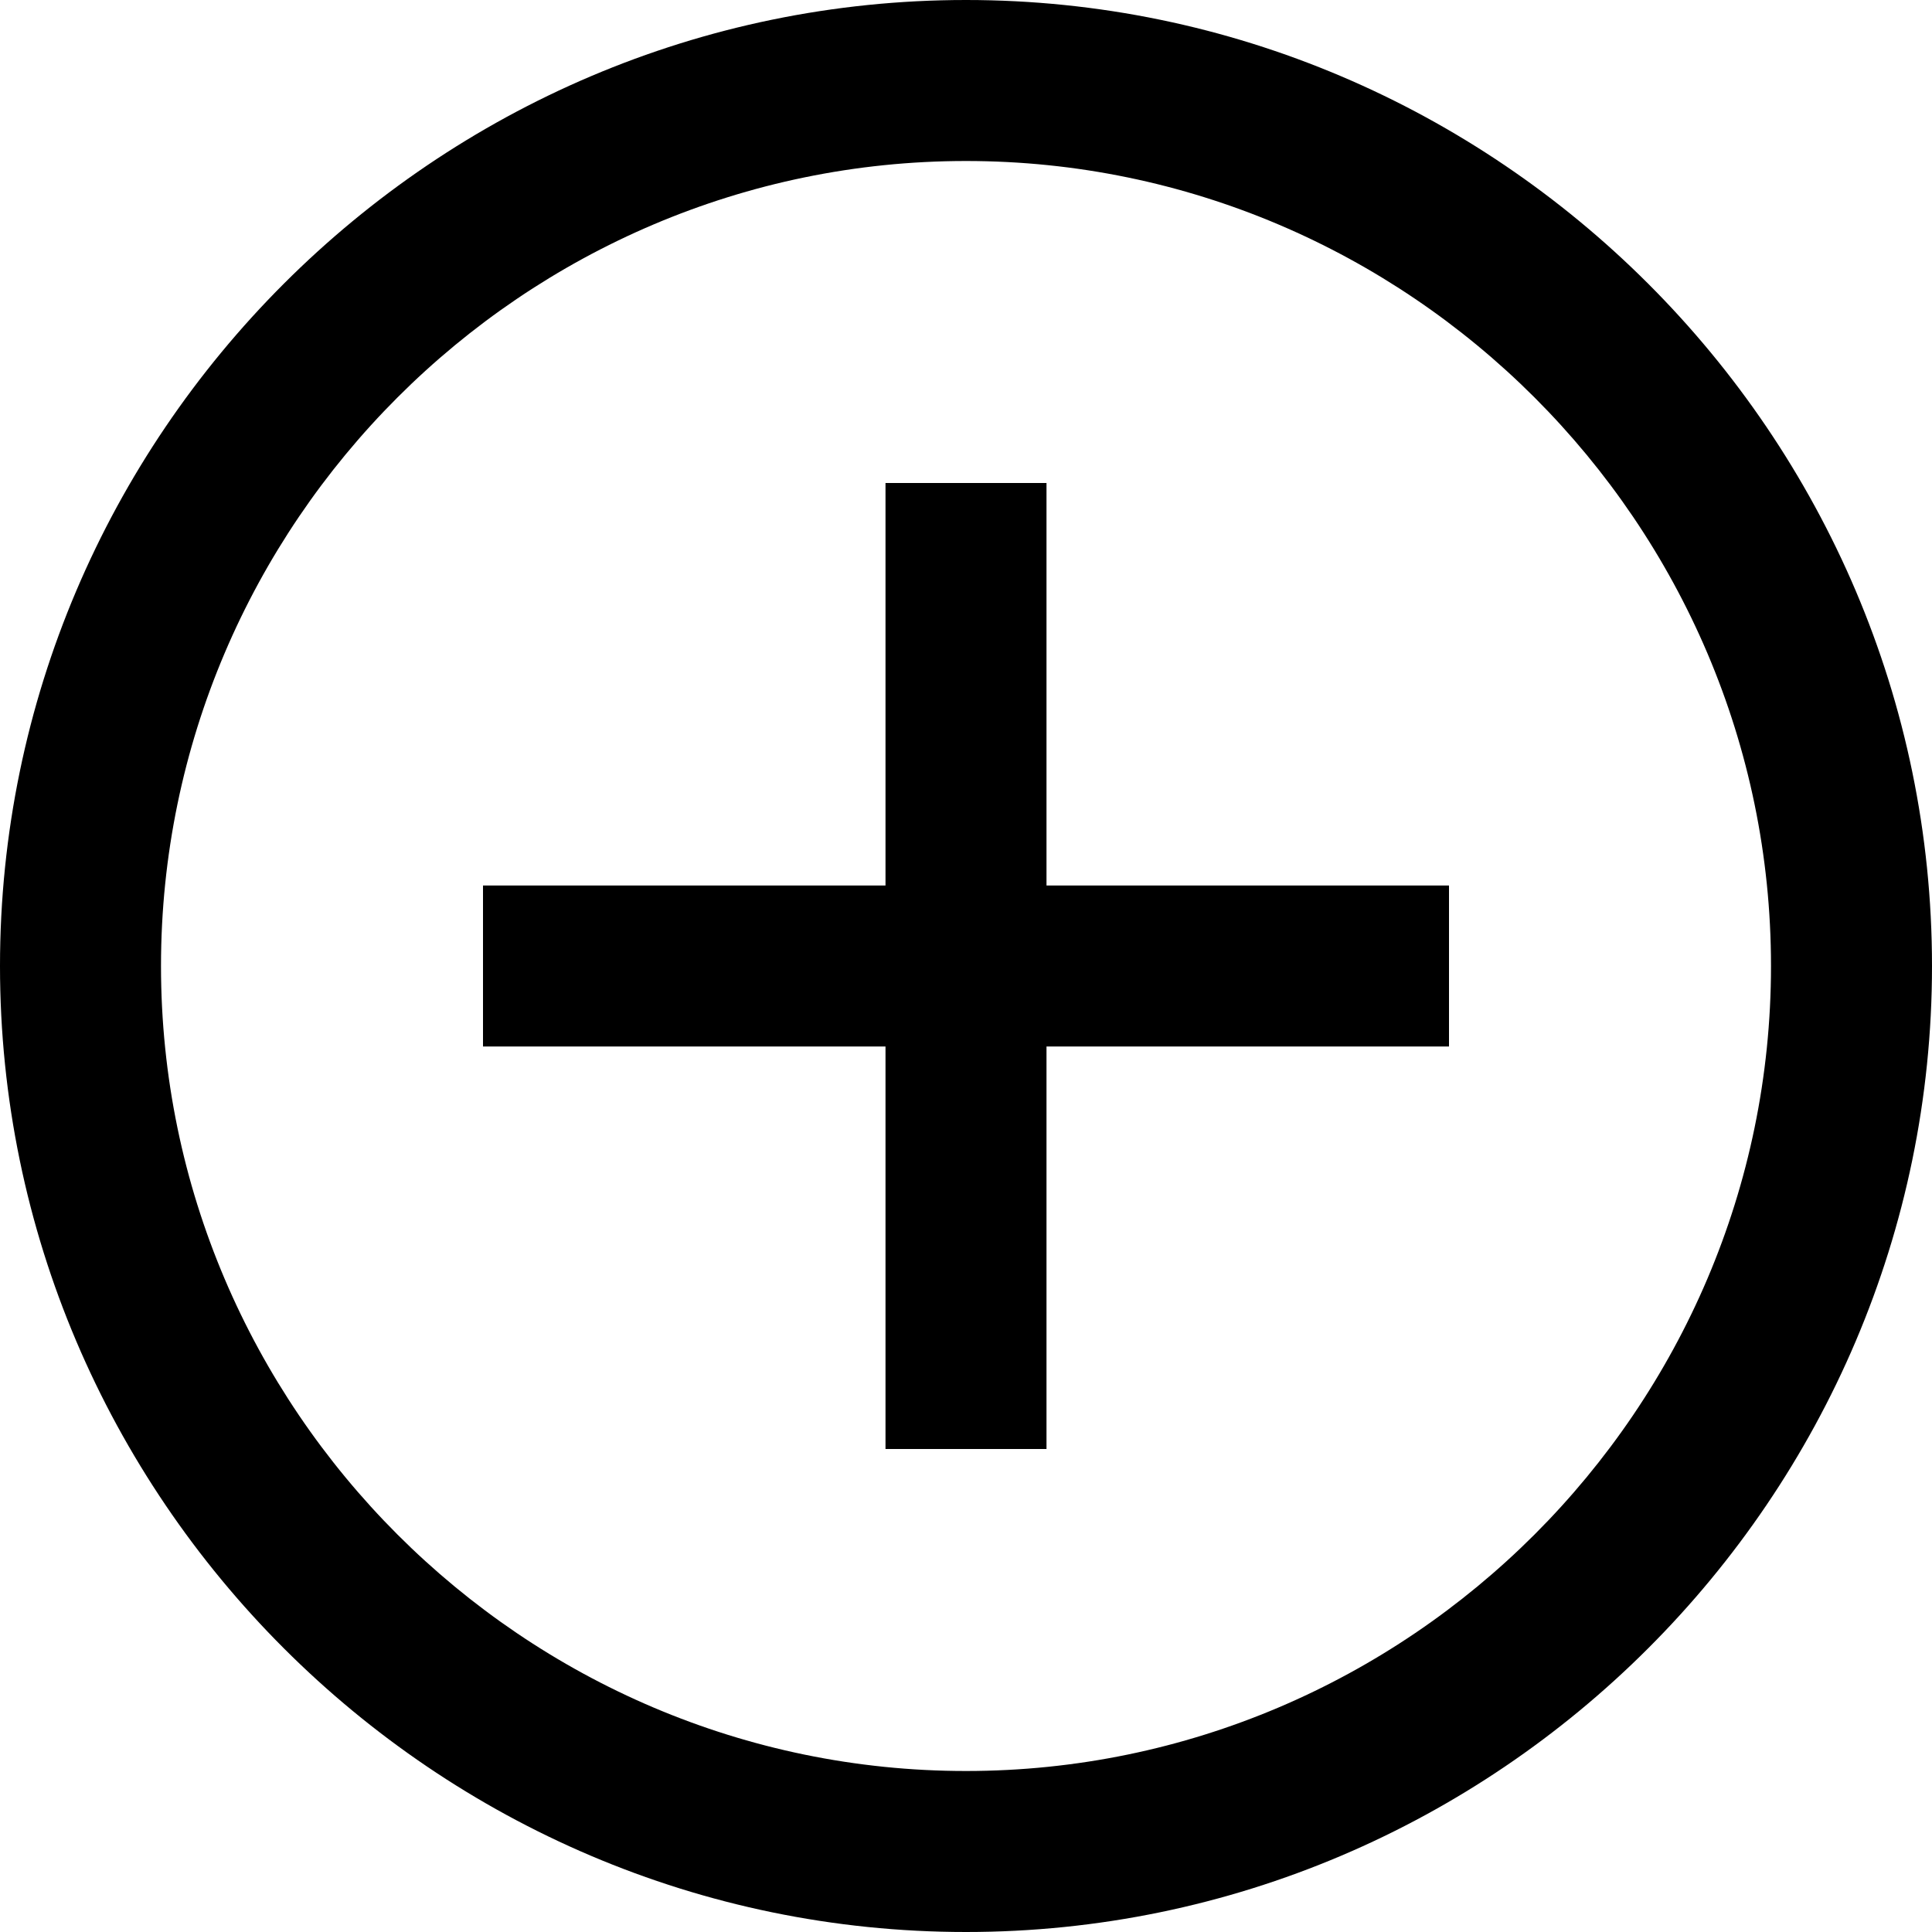
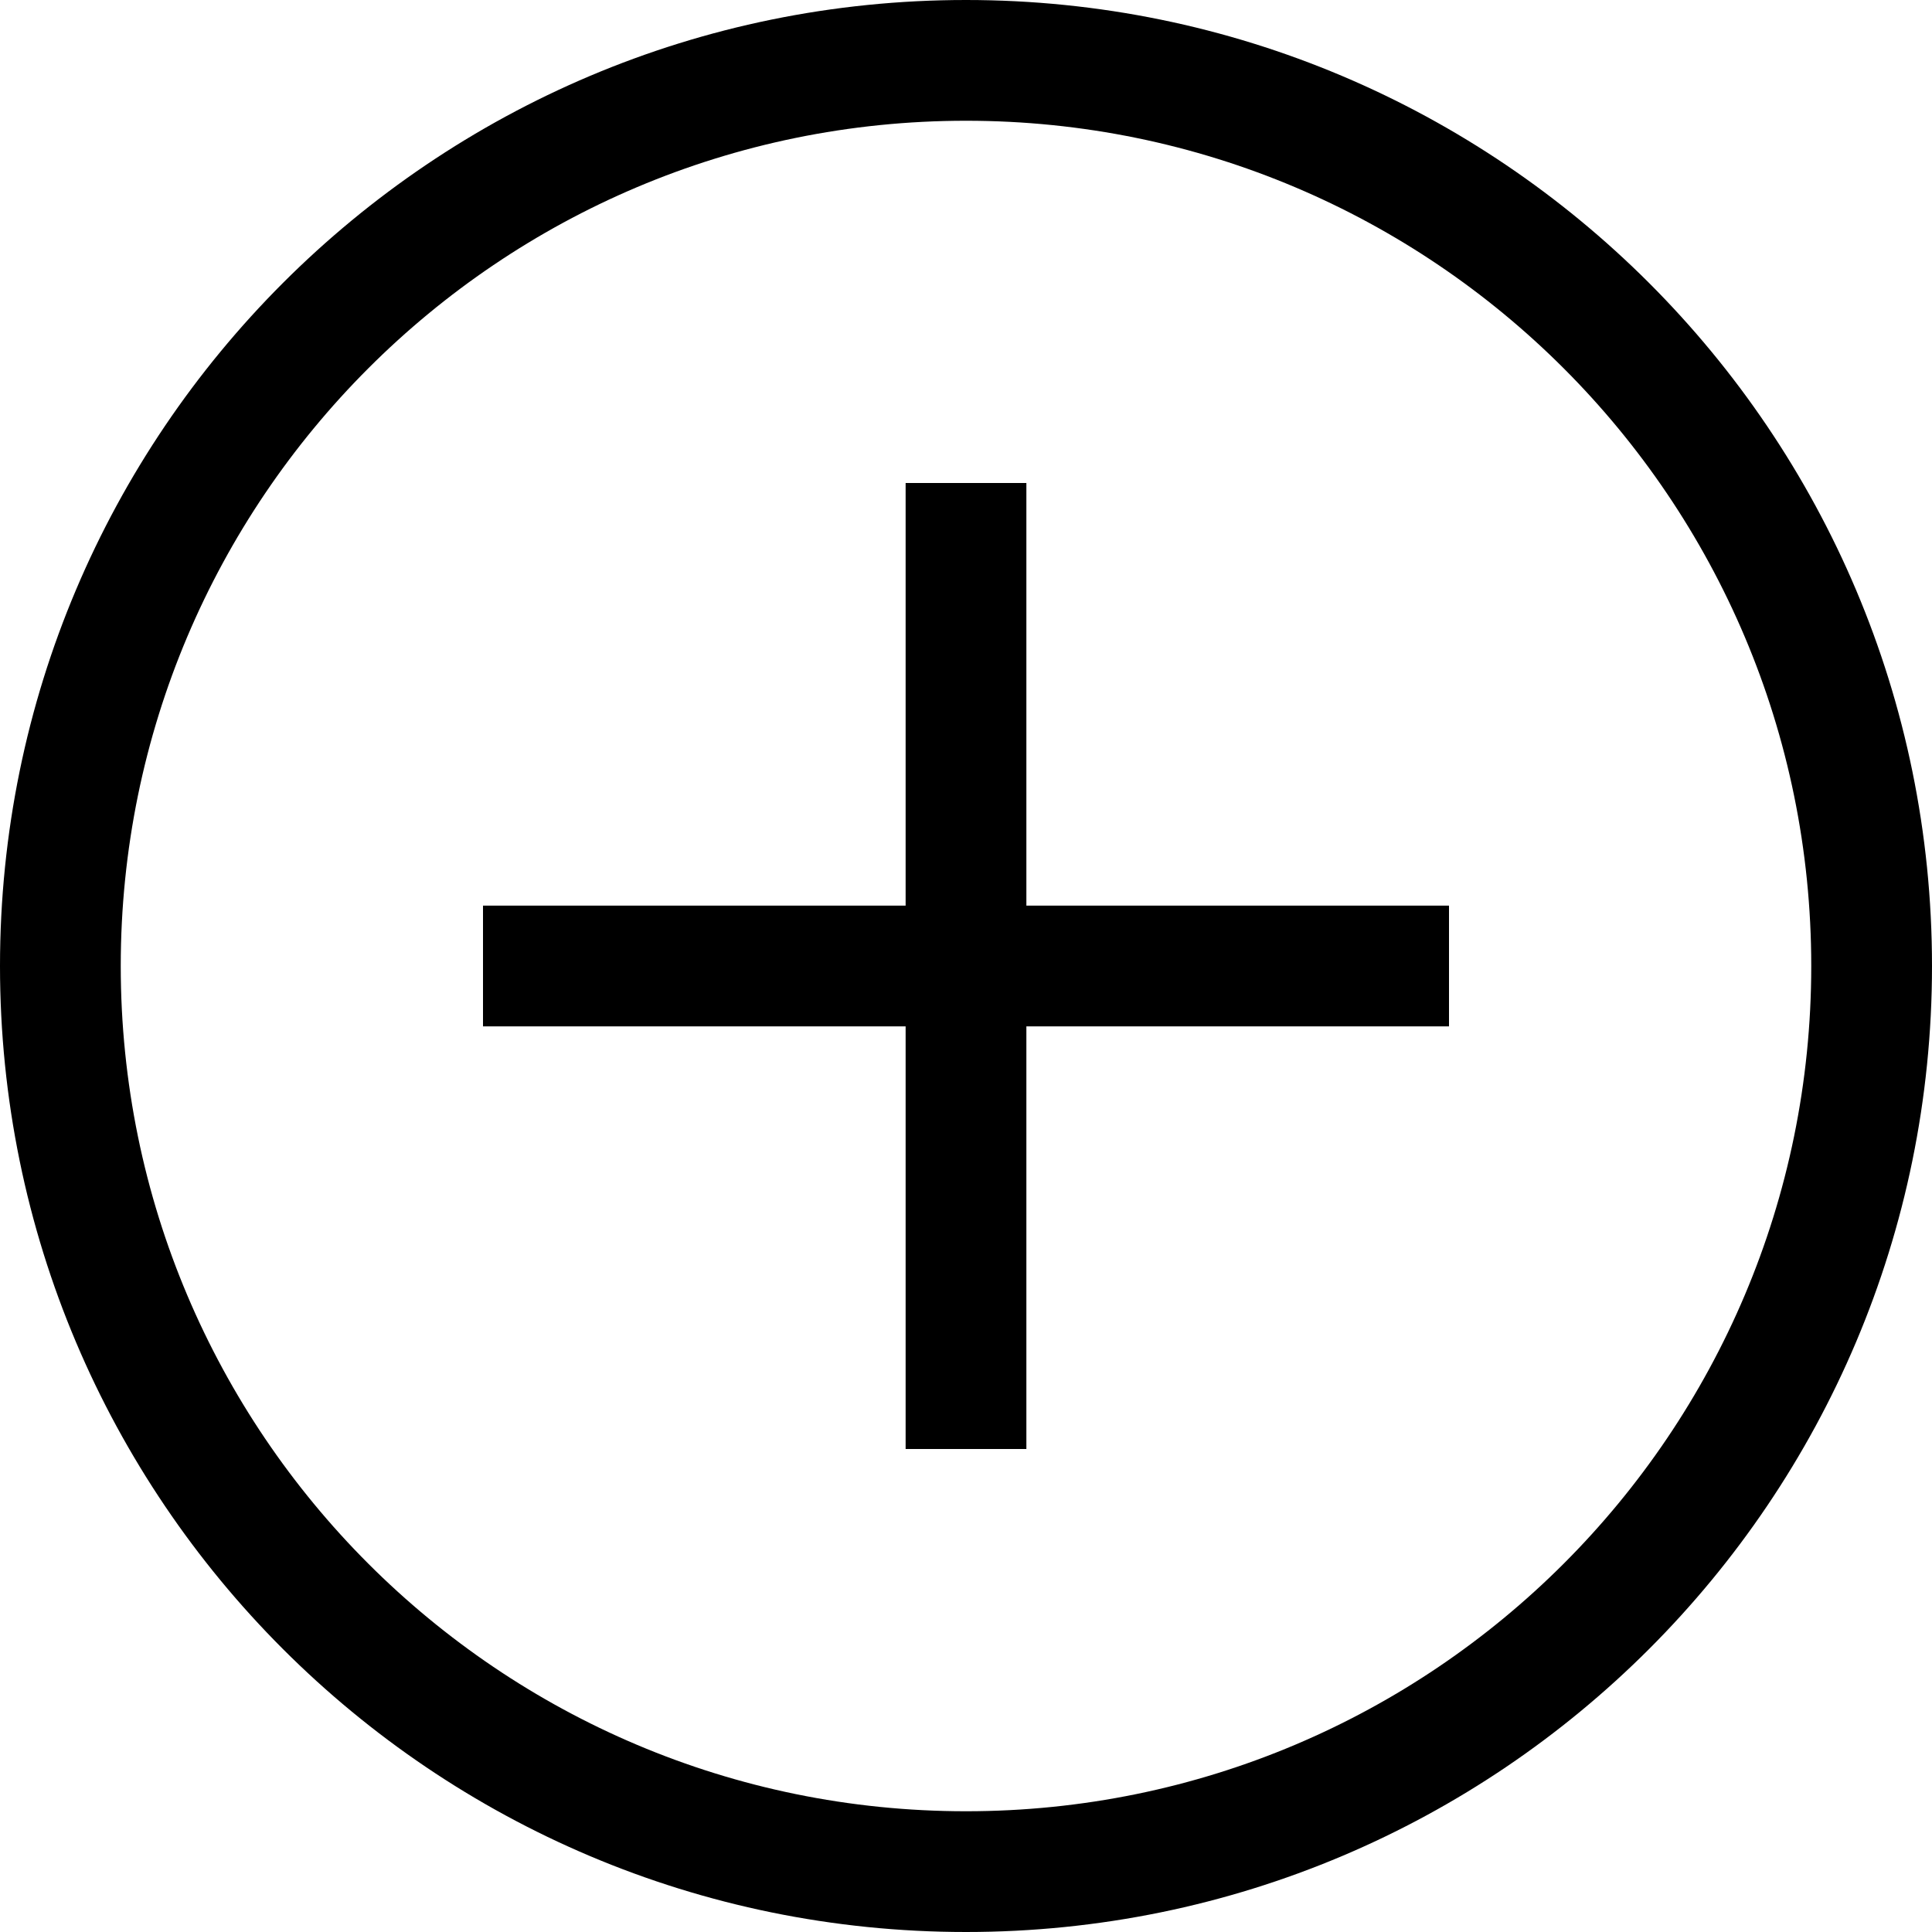
- <svg xmlns="http://www.w3.org/2000/svg" width="24px" height="24px" viewBox="0 0 24 24" version="1.1" fill-rule="evenodd">
-   <polygon id="Shape" fill="#000000" points="13 6 11 6 11 11 6 11 6 13 11 13 11 18 13 18 13 13 18 13 18 11 13 11" />
-   <path d="M12,2 C17.5,2 22,6.5 22,12 C22,17.5 17.5,22 12,22 C6.5,22 2,17.5 2,12 C2,6.5 6.5,2 12,2 L12,2 Z M12,0 C5.4,0 0,5.4 0,12 C0,18.6 5.4,24 12,24 C18.6,24 24,18.6 24,12 C24,5.4 18.6,0 12,0 L12,0 L12,0 Z" id="Shape" fill="#000000" />
+ <svg xmlns="http://www.w3.org/2000/svg" width="16px" height="16px" viewBox="0 0 16 16" version="1.1">
+   <defs />
+   <g id="add--outline" stroke="none" stroke-width="1" fill="none" fill-rule="evenodd">
+     <path d="M8,15 C11.866,15 15,11.866 15,8 C15,4.134 11.866,1 8,1 C4.134,1 1,4.134 1,8 C1,11.866 4.134,15 8,15 Z M8,16 C3.582,16 0,12.418 0,8 C0,3.582 3.582,0 8,0 C12.418,0 16,3.582 16,8 C16,12.418 12.418,16 8,16 Z" id="Oval" fill="#000000" fill-rule="nonzero" />
+     <path d="M7.5,7.5 L7.5,4 L8.5,4 L8.5,7.5 L12,7.5 L12,8.5 L8.5,8.5 L8.5,12 L7.5,12 L7.5,8.5 L4,8.5 L4,7.5 L7.5,7.5 Z" id="plus" fill="#000000" fill-rule="nonzero" />
+   </g>
</svg>
